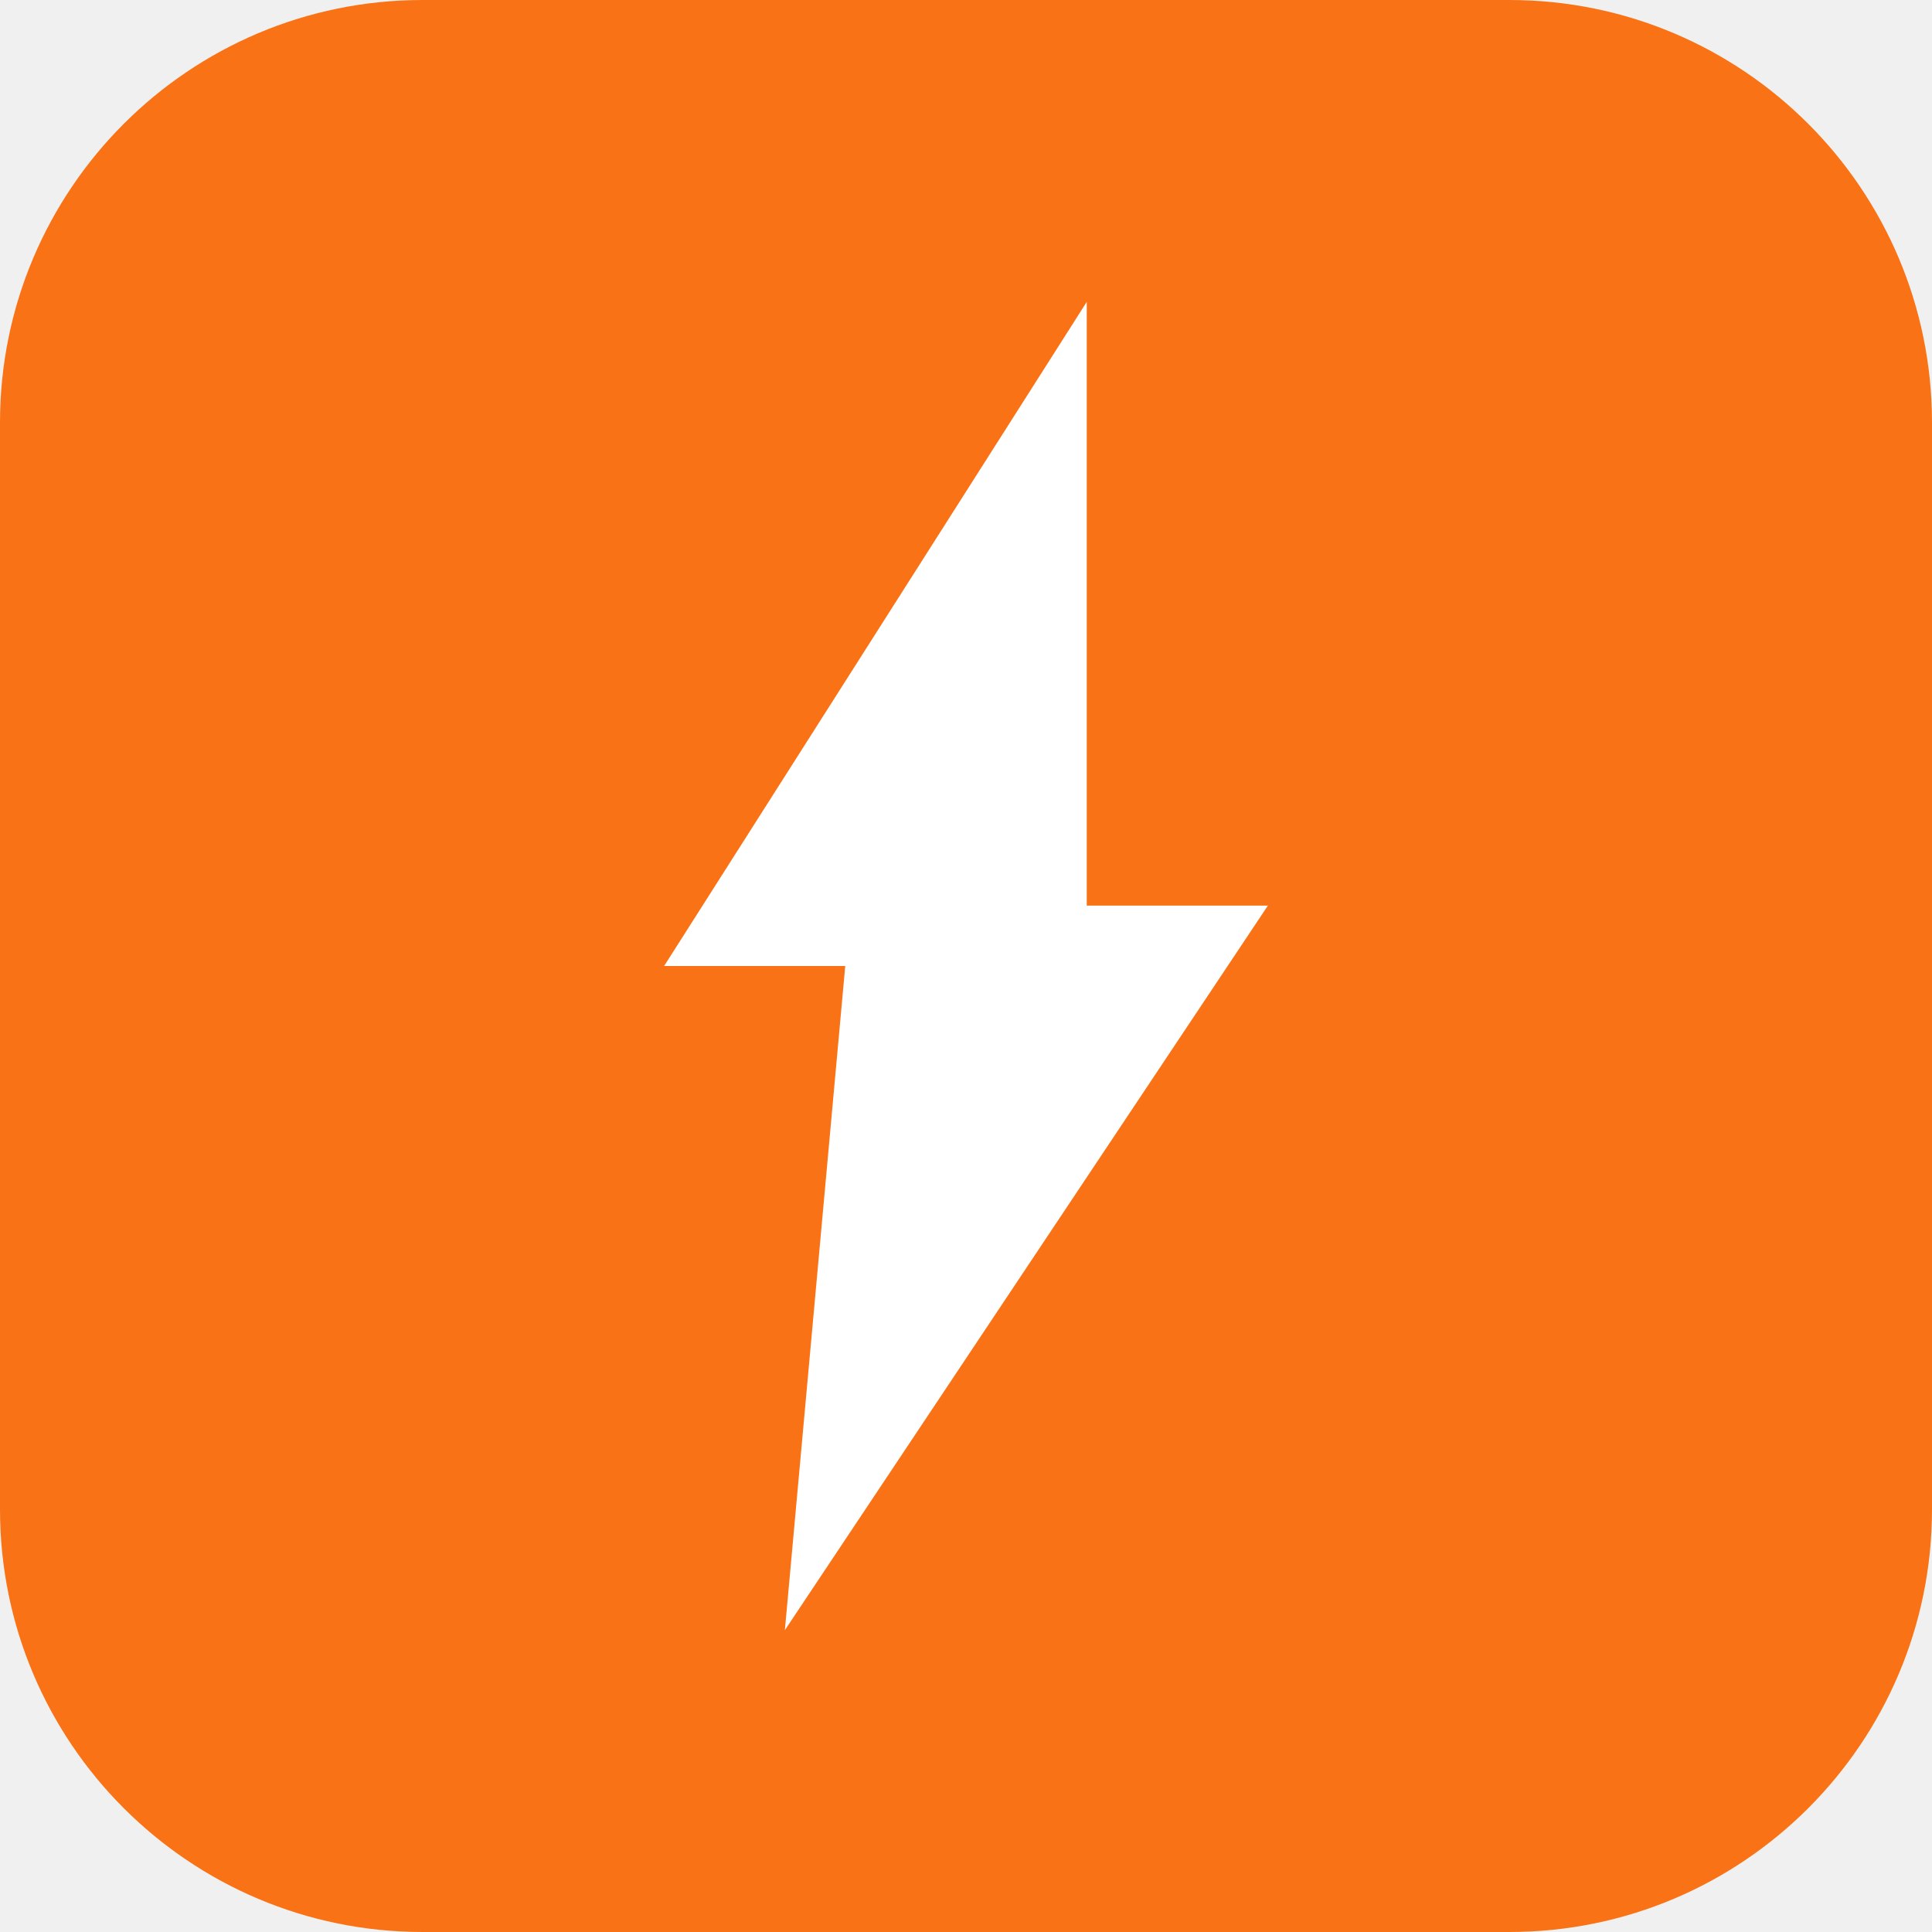
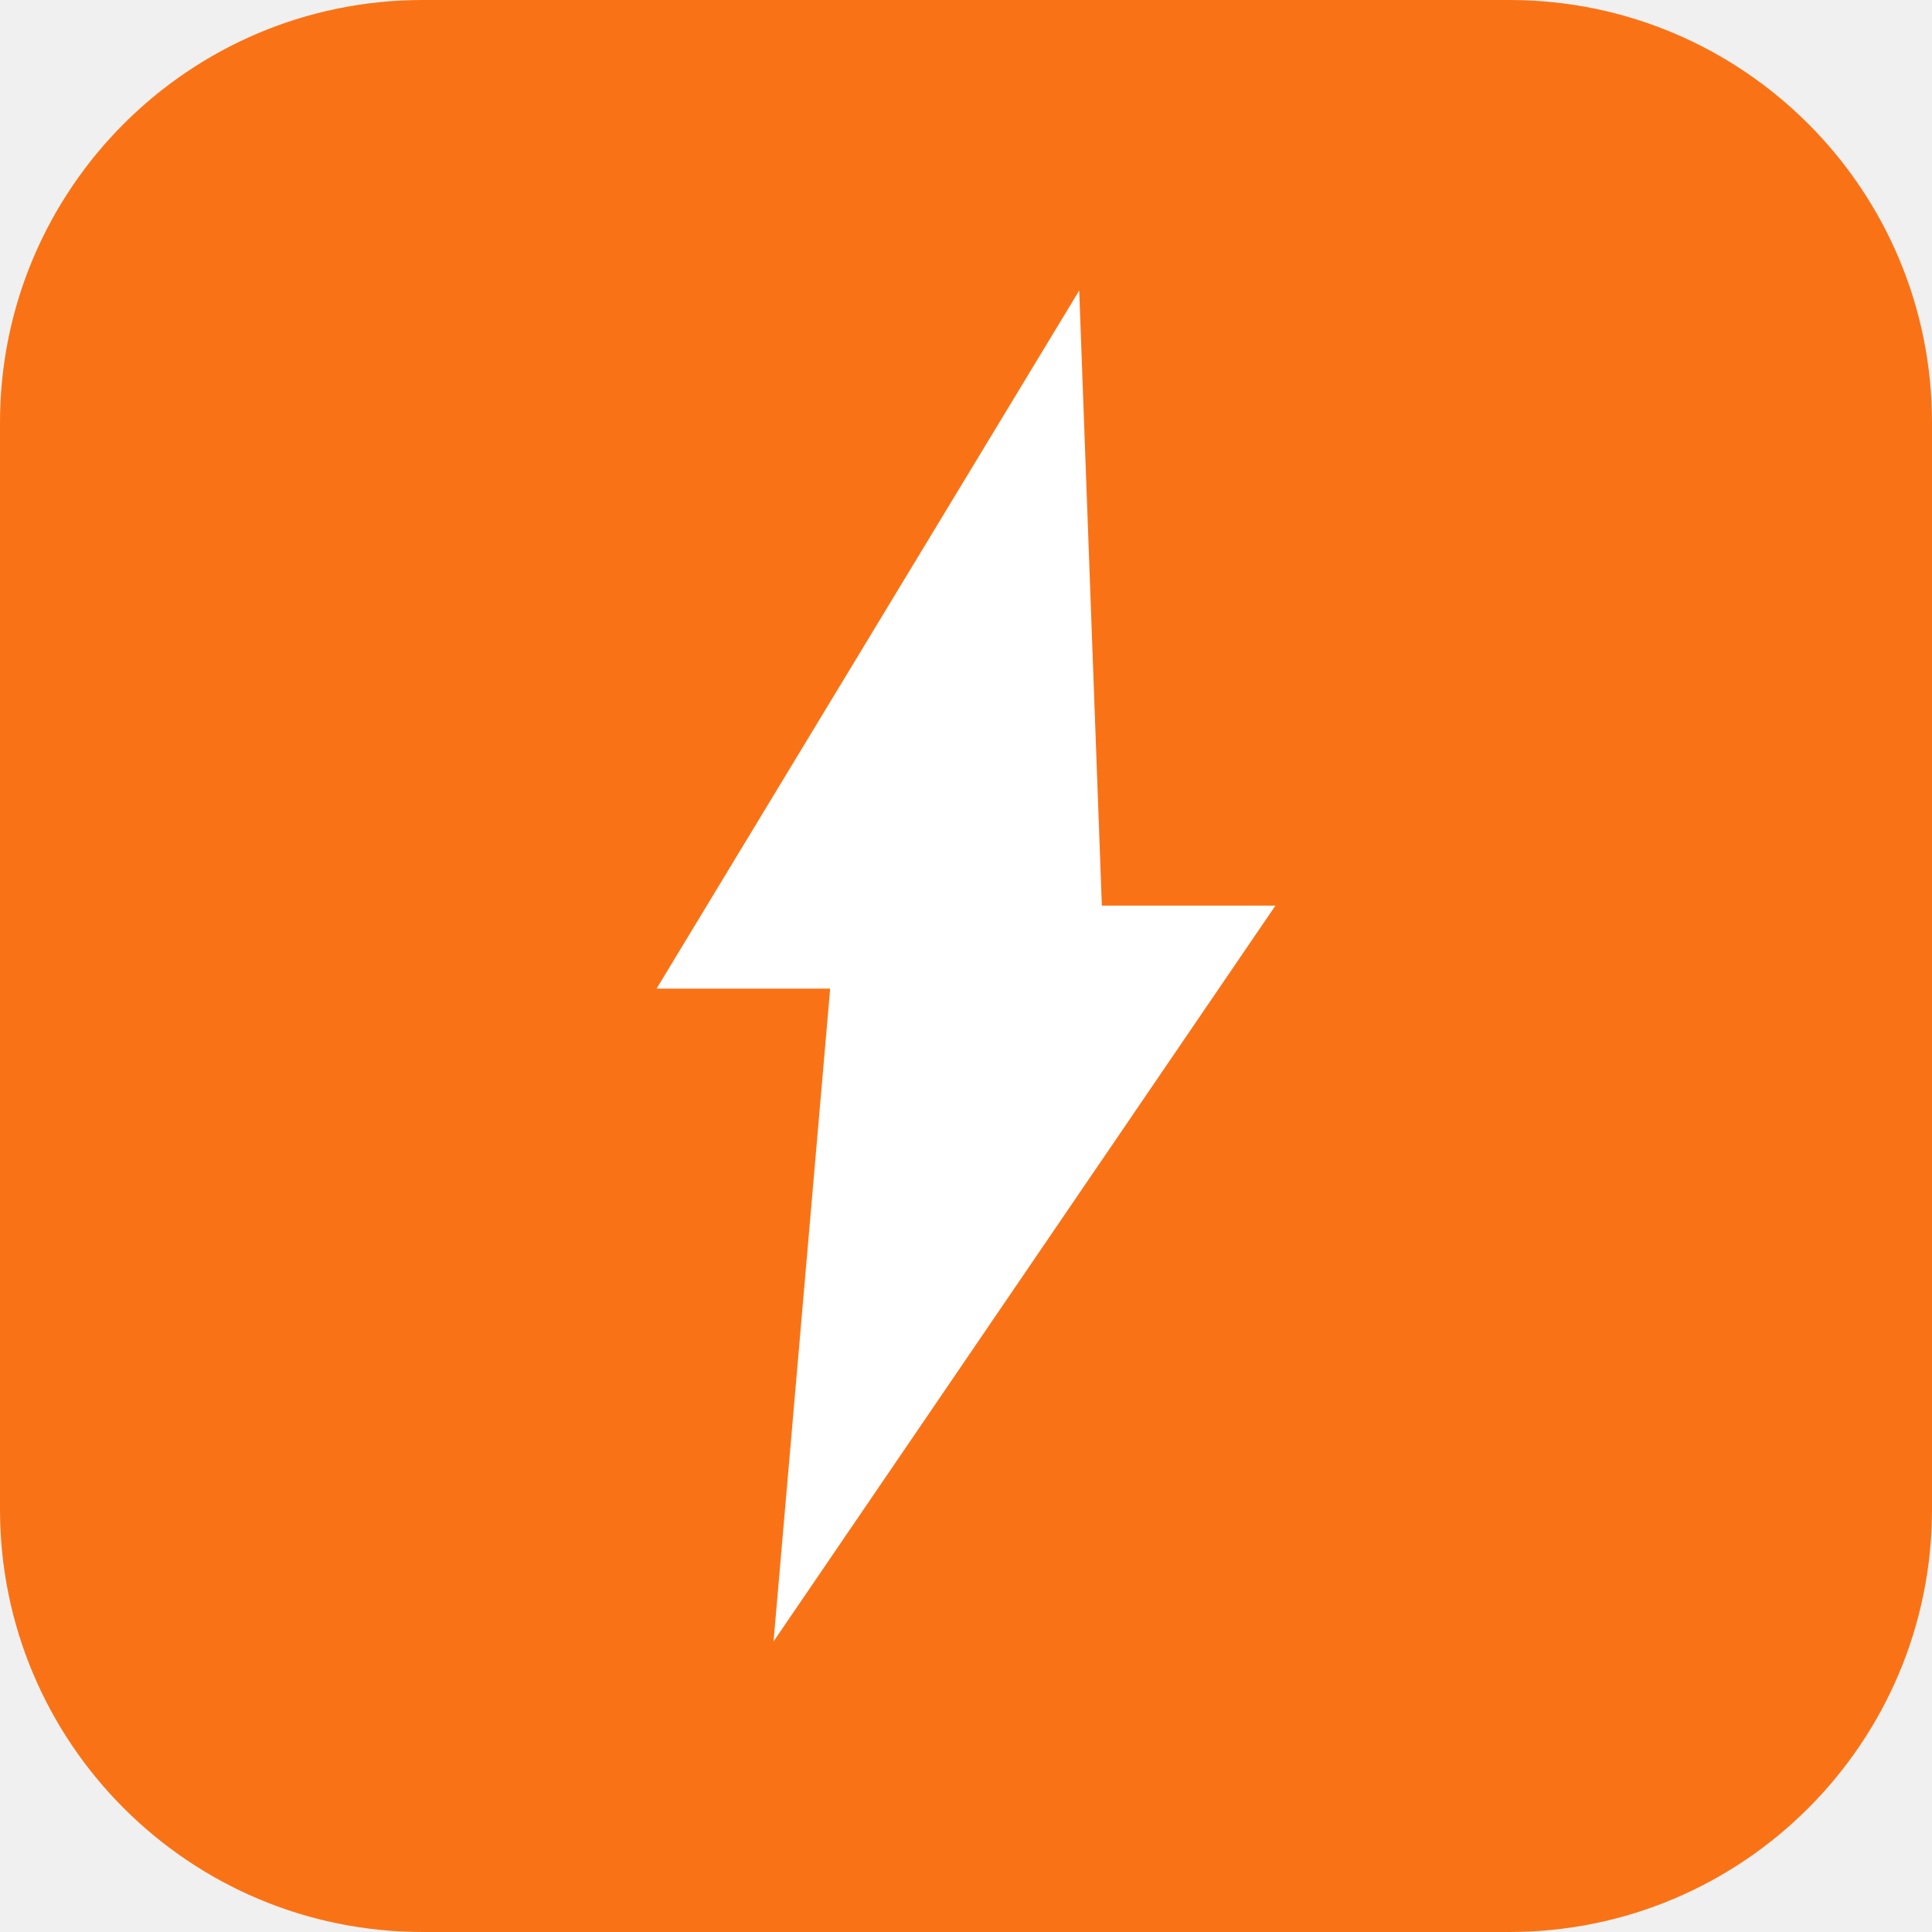
- <svg xmlns="http://www.w3.org/2000/svg" width="64" height="64" viewBox="0 0 64 64" fill="none">
-   <rect width="64" height="64" rx="14" fill="#f97316" />
-   <polygon points="36,10 22,32 28,32 26,54 42,30 36,30" fill="white" />
+ <svg xmlns="http://www.w3.org/2000/svg" width="512" height="512" viewBox="0 0 512 512" fill="none">
+   <rect width="512" height="512" rx="112" fill="#f97316" />
+   <polygon points="286,77 174,262 220,262 205,435 338,240 292,240" fill="white" />
</svg>
